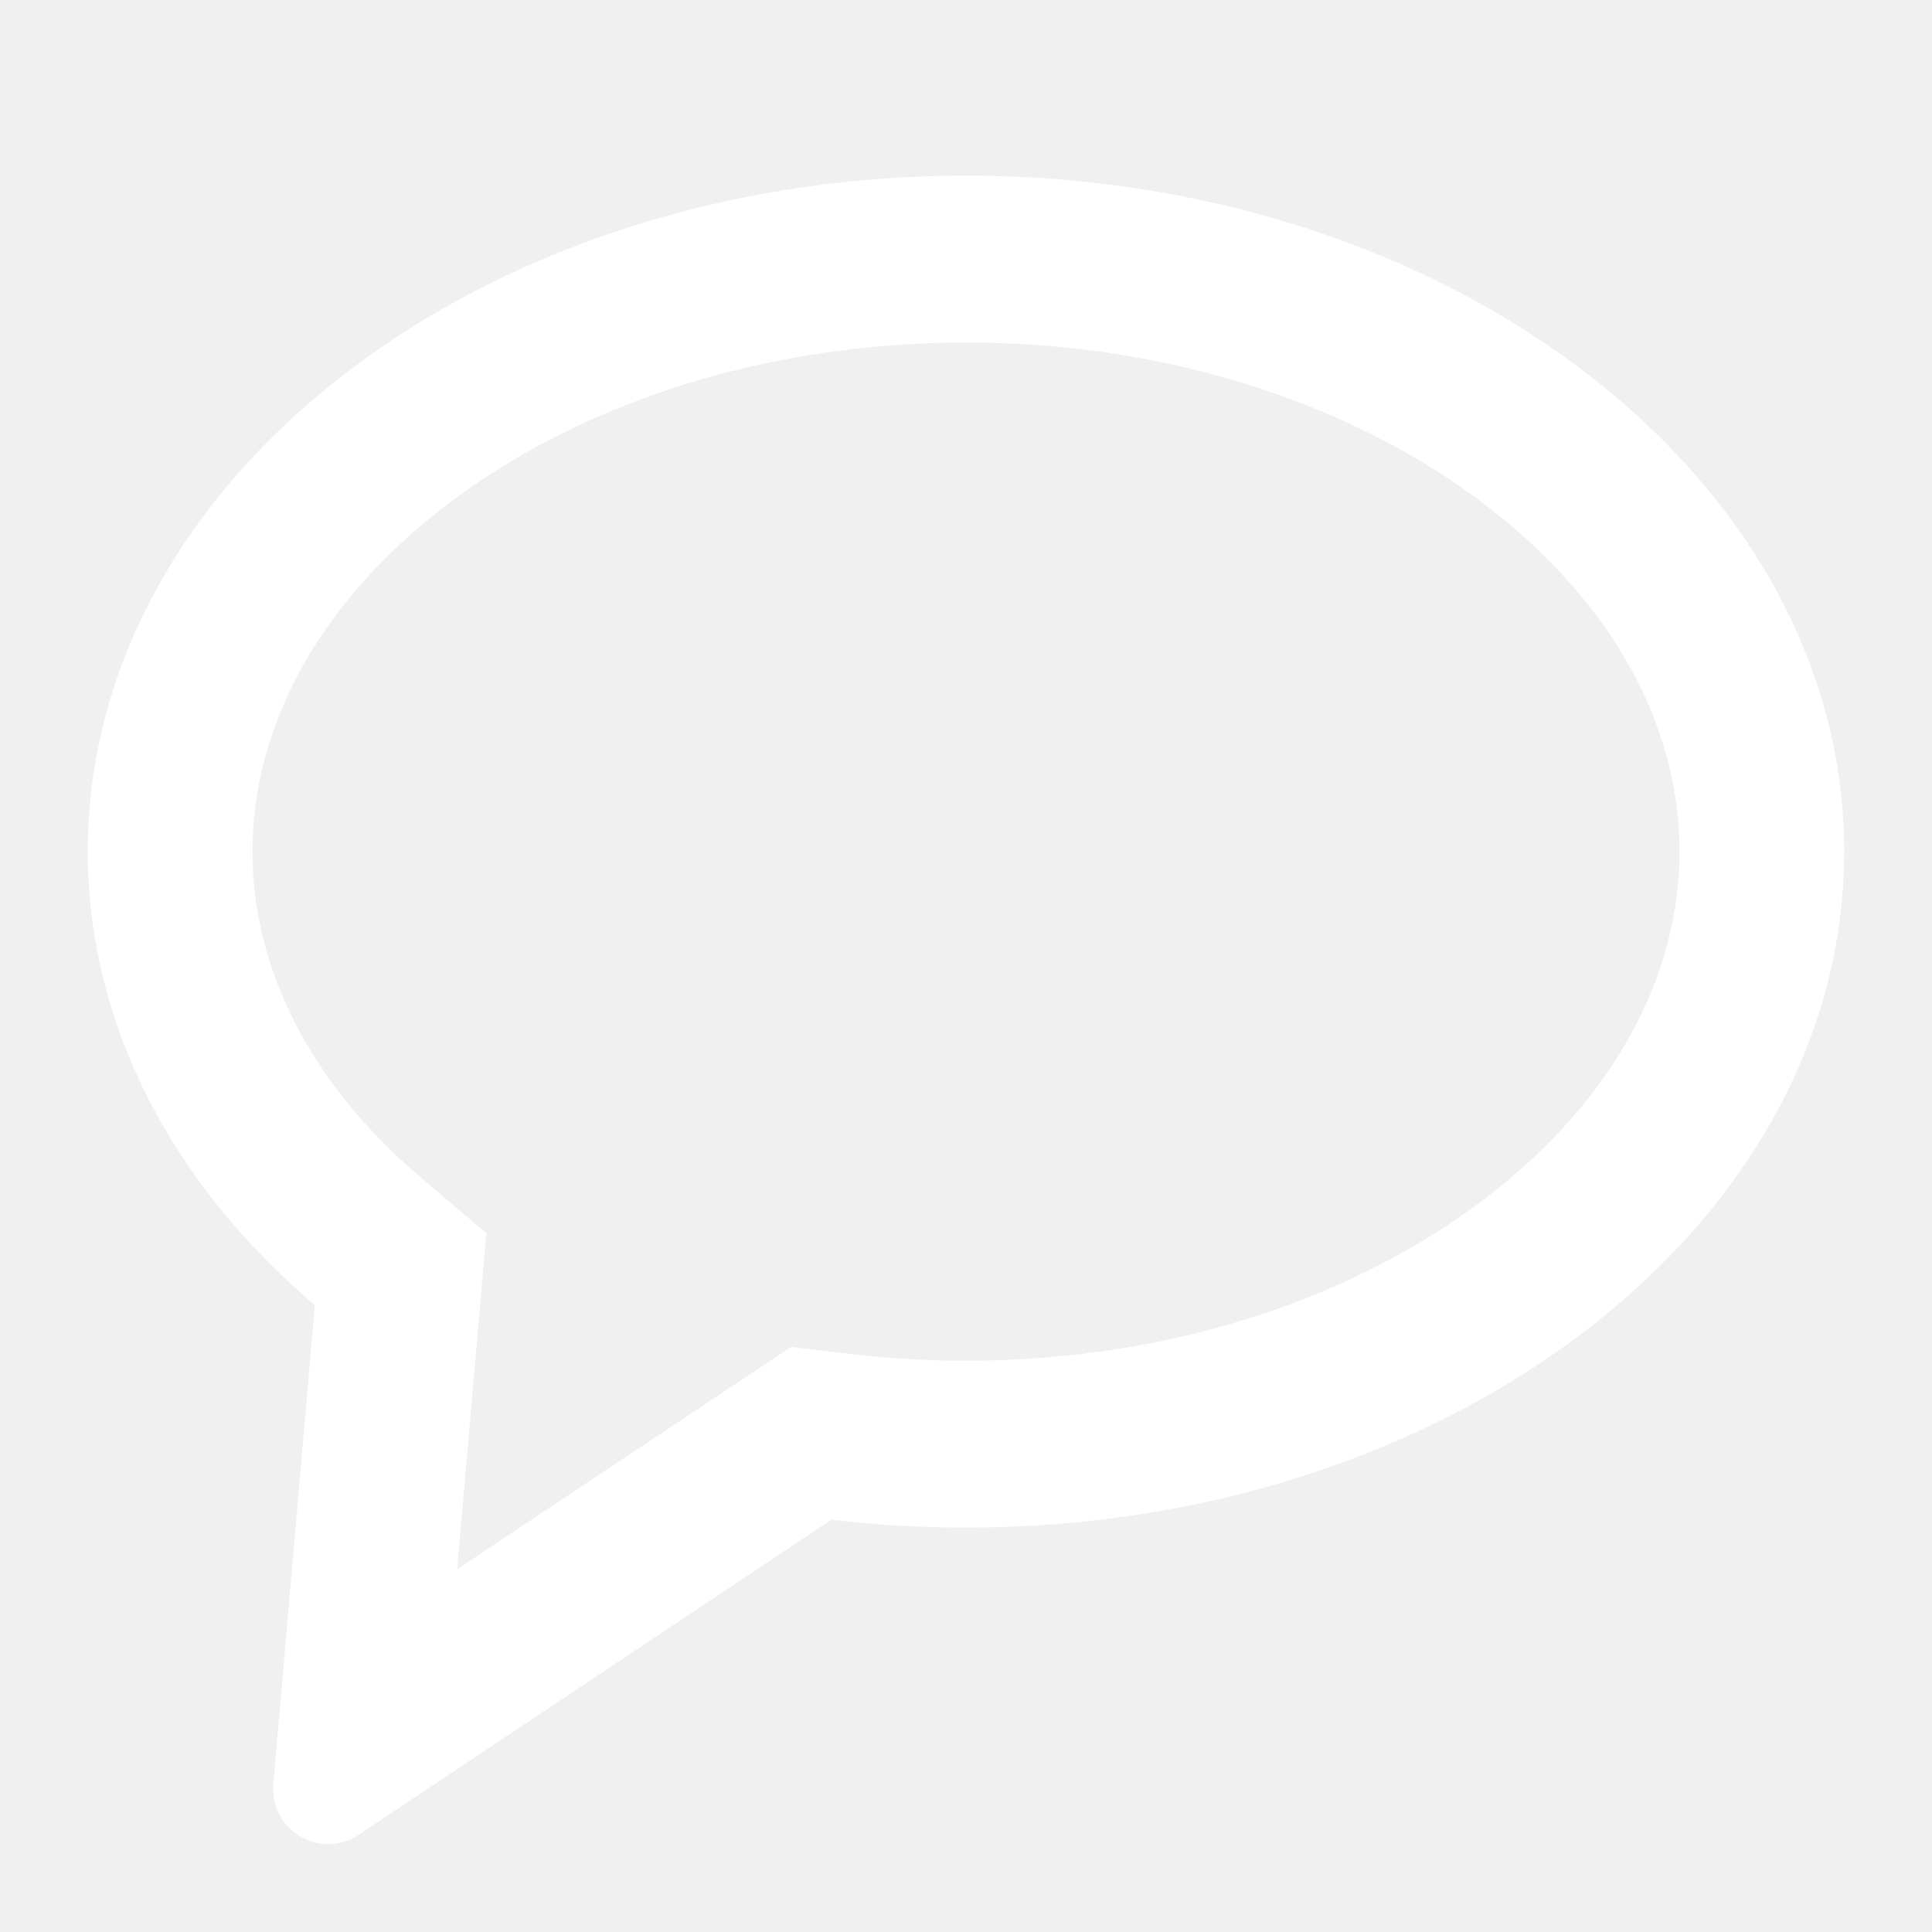
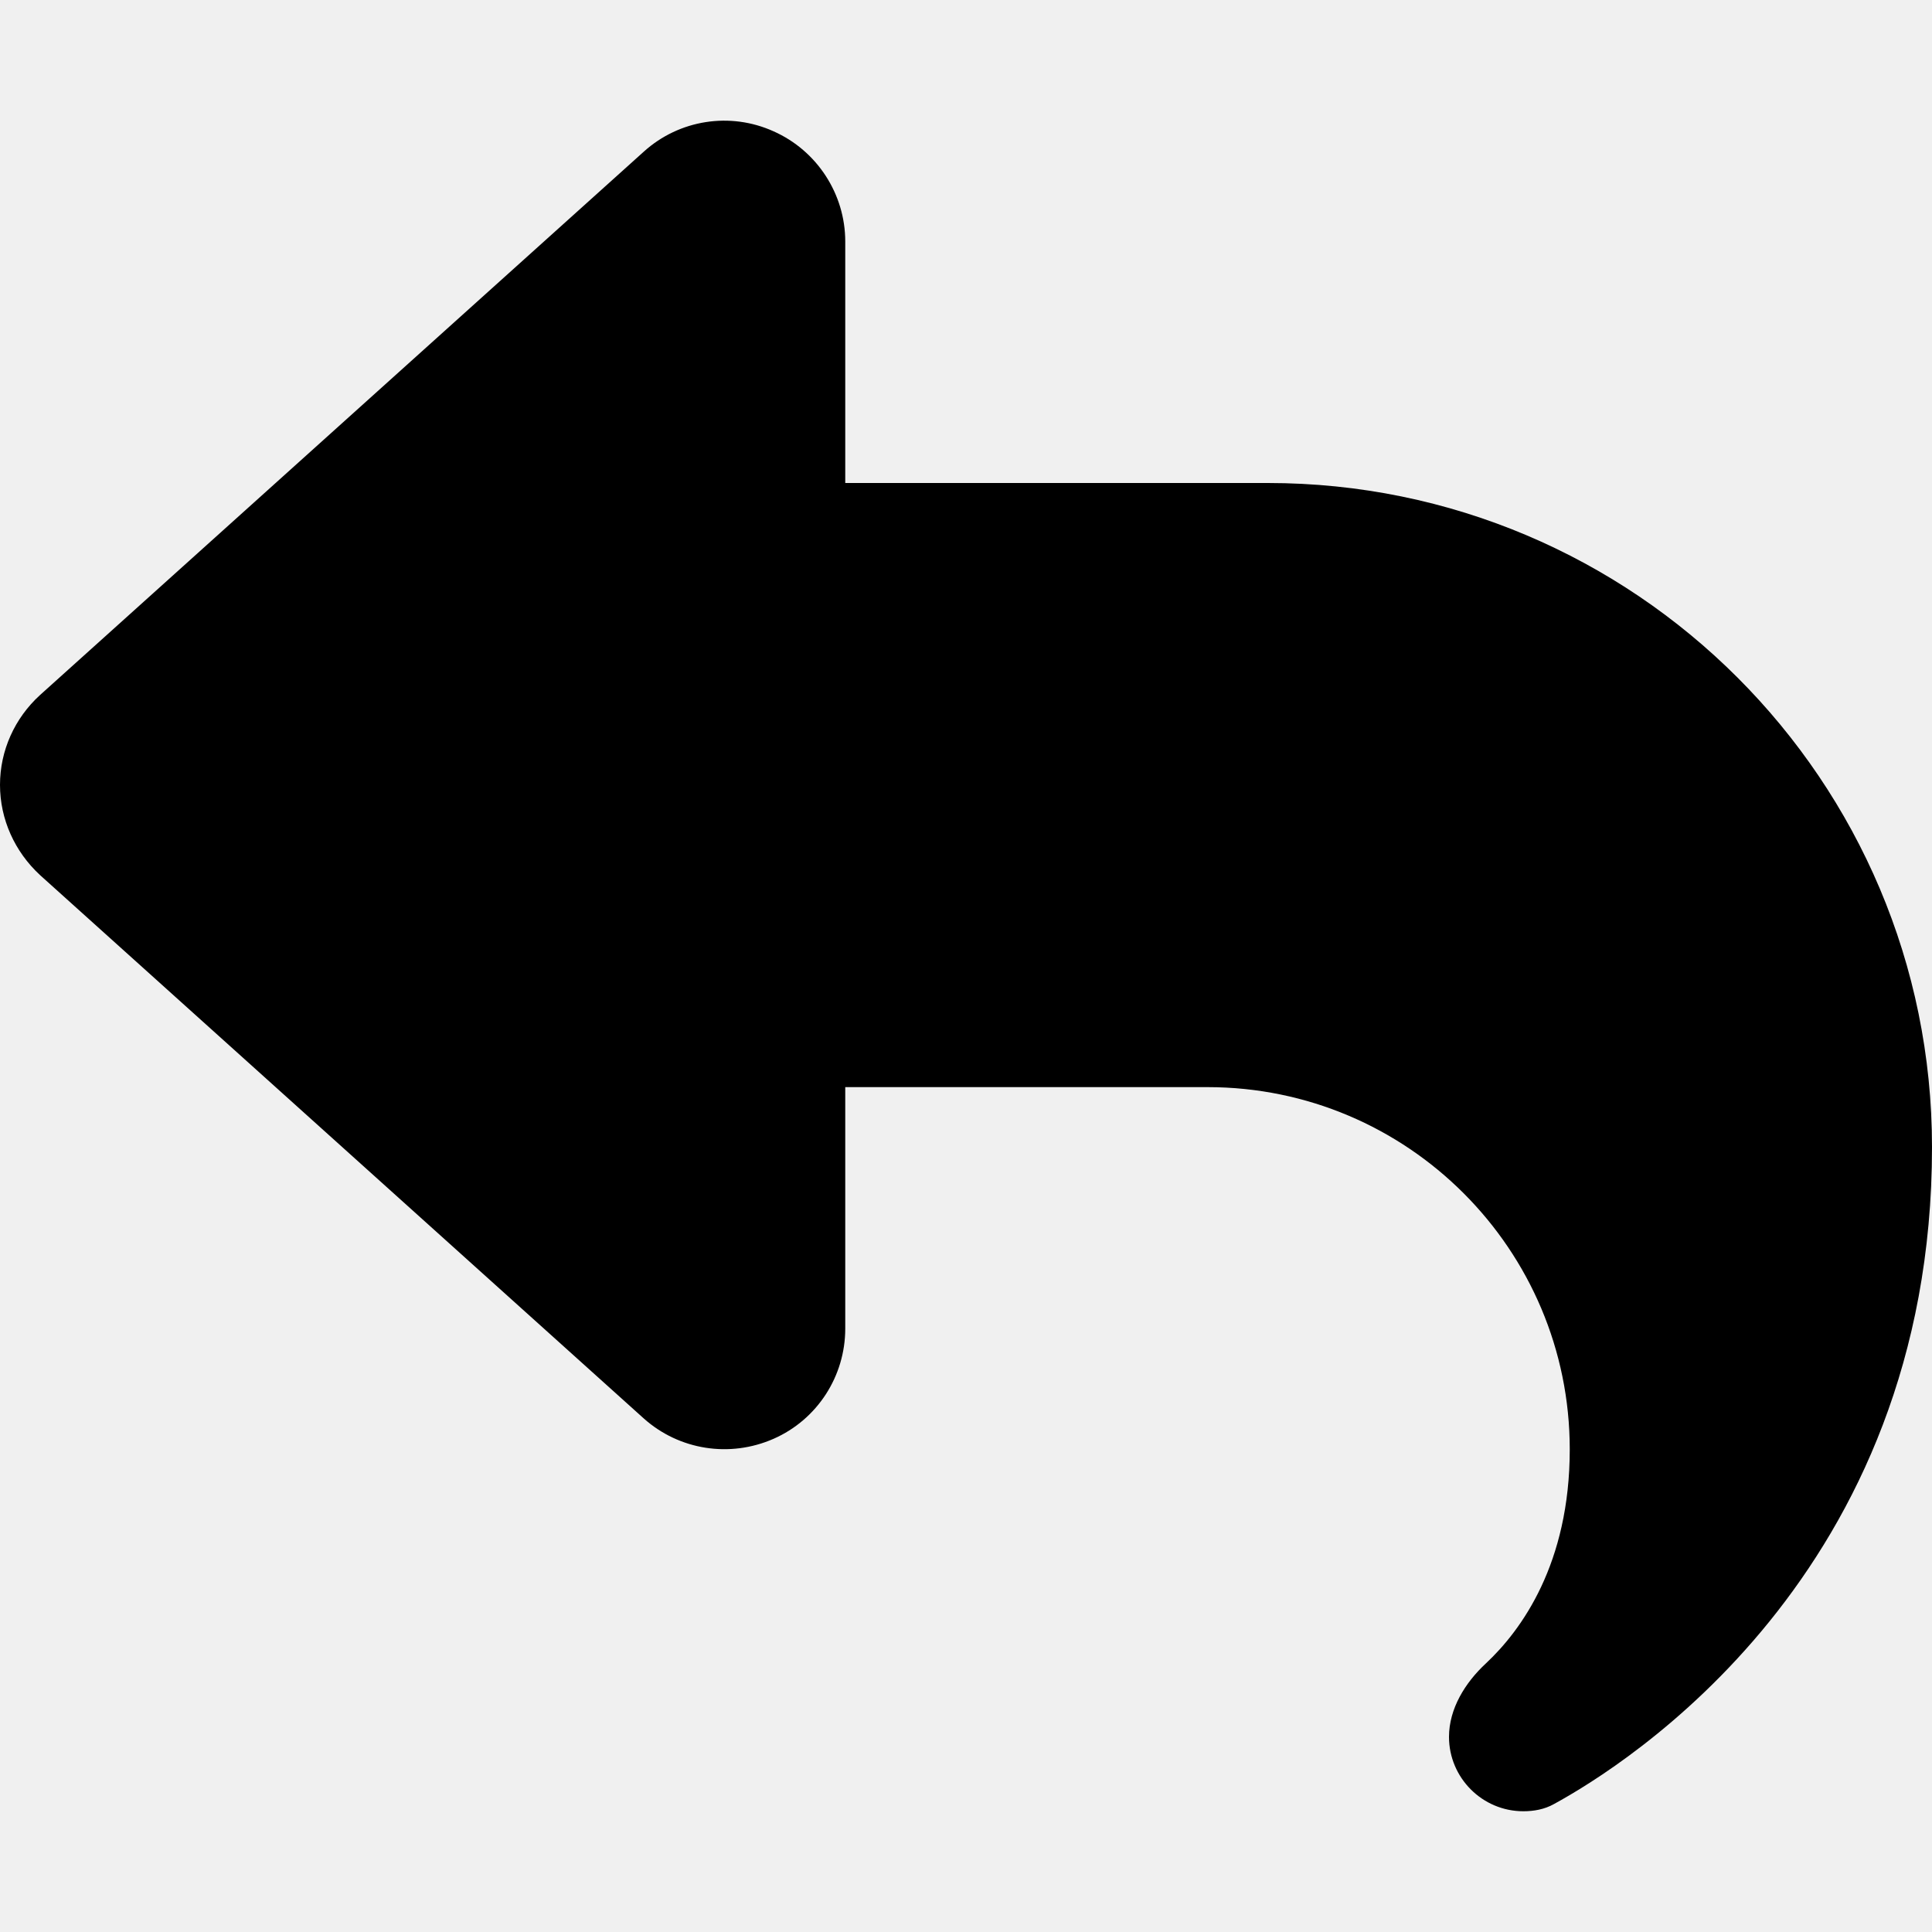
- <svg xmlns="http://www.w3.org/2000/svg" width="22" height="22" viewBox="0 0 22 22" fill="none">
-   <path fill-rule="evenodd" clip-rule="evenodd" d="M5.538 14.043L5.206 17.87L9.007 15.338L9.685 15.418C10.112 15.469 10.552 15.495 11 15.495C13.389 15.495 15.482 14.748 16.937 13.628C18.39 12.509 19.125 11.101 19.125 9.697C19.125 8.293 18.39 6.886 16.937 5.767C15.482 4.647 13.389 3.9 11 3.9C8.611 3.9 6.518 4.647 5.063 5.767C3.61 6.886 2.875 8.293 2.875 9.697C2.875 11.013 3.517 12.325 4.79 13.407L5.538 14.043ZM4.079 20.895C3.642 21.185 3.067 20.837 3.113 20.31L3.585 14.862C1.978 13.496 1 11.685 1 9.697C1 5.446 5.477 2 11 2C16.523 2 21 5.446 21 9.697C21 13.949 16.523 17.395 11 17.395C10.479 17.395 9.967 17.364 9.467 17.305L4.079 20.895Z" fill="#FFFFFF" />
+ <svg xmlns="http://www.w3.org/2000/svg" viewBox="0 0 512 512">
+   <path d="M205 34.8c11.5 5.1 19 16.6 19 29.2l0 64 112 0c97.2 0 176 78.8 176 176c0 113.3-81.5 163.9-100.2 174.1c-2.5 1.4-5.3 1.9-8.1 1.9c-10.9 0-19.7-8.9-19.7-19.7c0-7.5 4.3-14.4 9.8-19.5c9.4-8.8 22.2-26.4 22.2-56.7c0-53-43-96-96-96l-96 0 0 64c0 12.6-7.4 24.1-19 29.2s-25 3-34.4-5.4l-160-144C3.9 225.7 0 217.1 0 208s3.9-17.7 10.6-23.8l160-144c9.4-8.5 22.9-10.6 34.4-5.4z" />
</svg>
